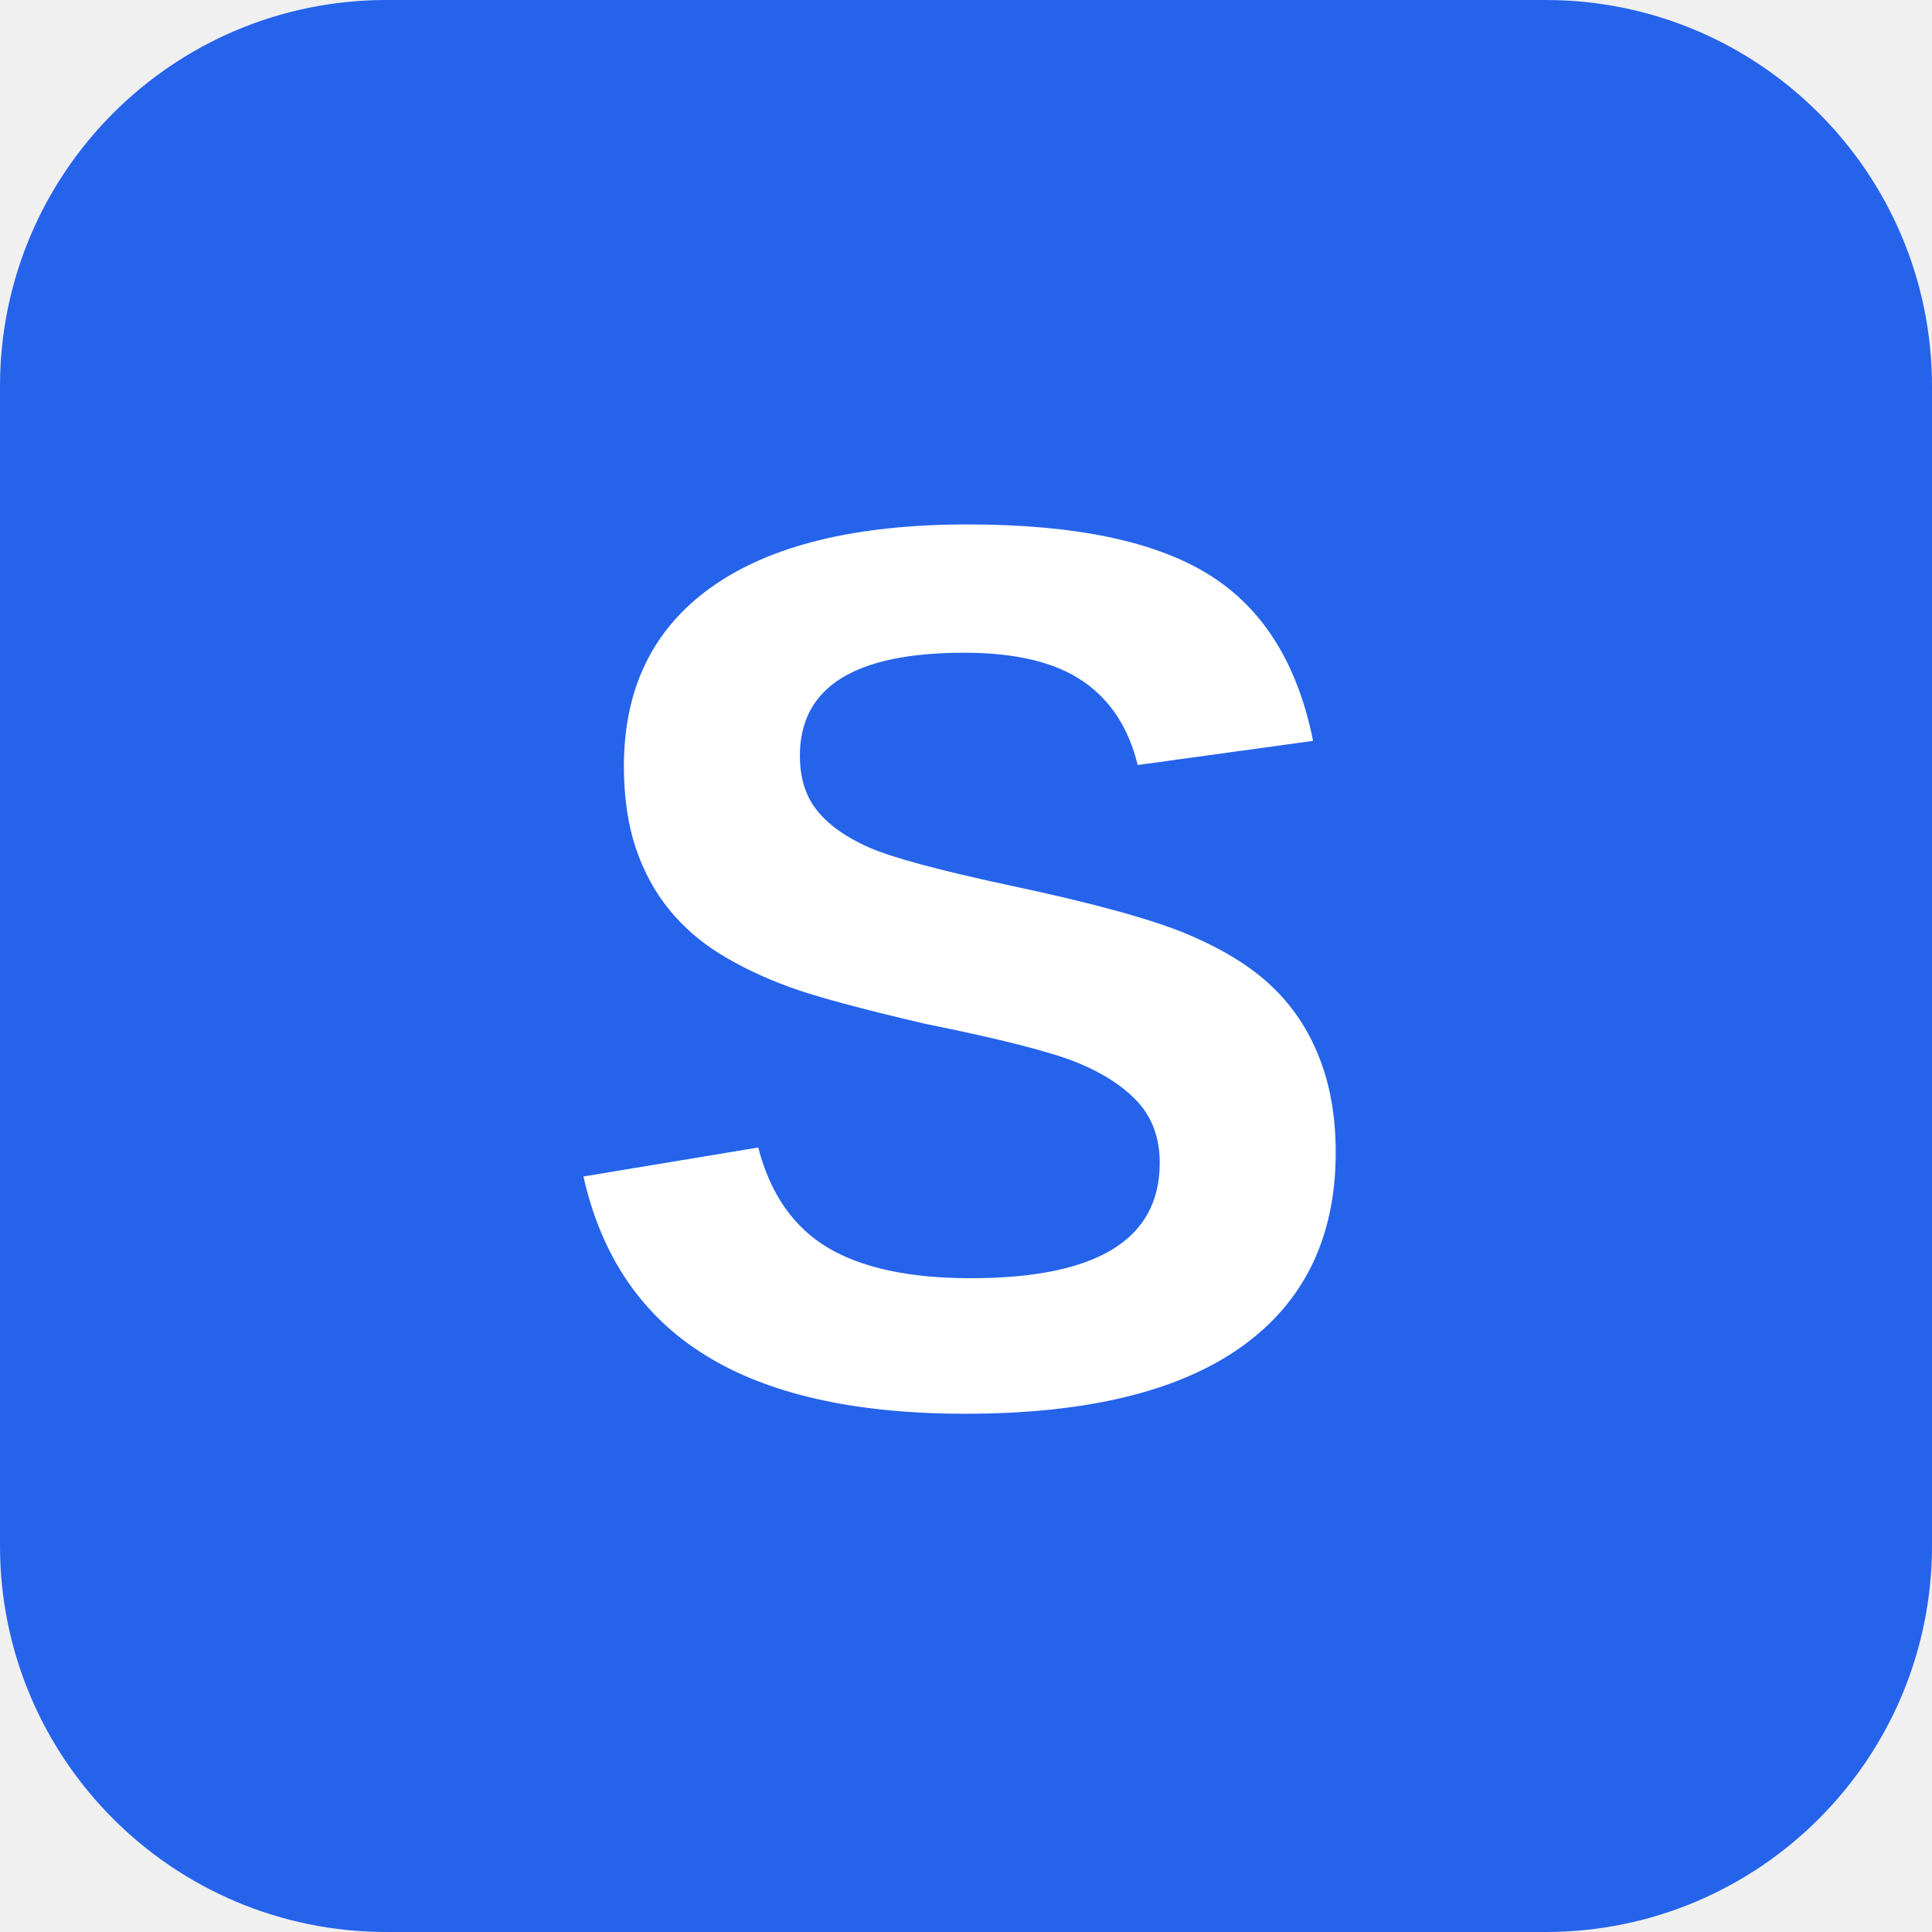
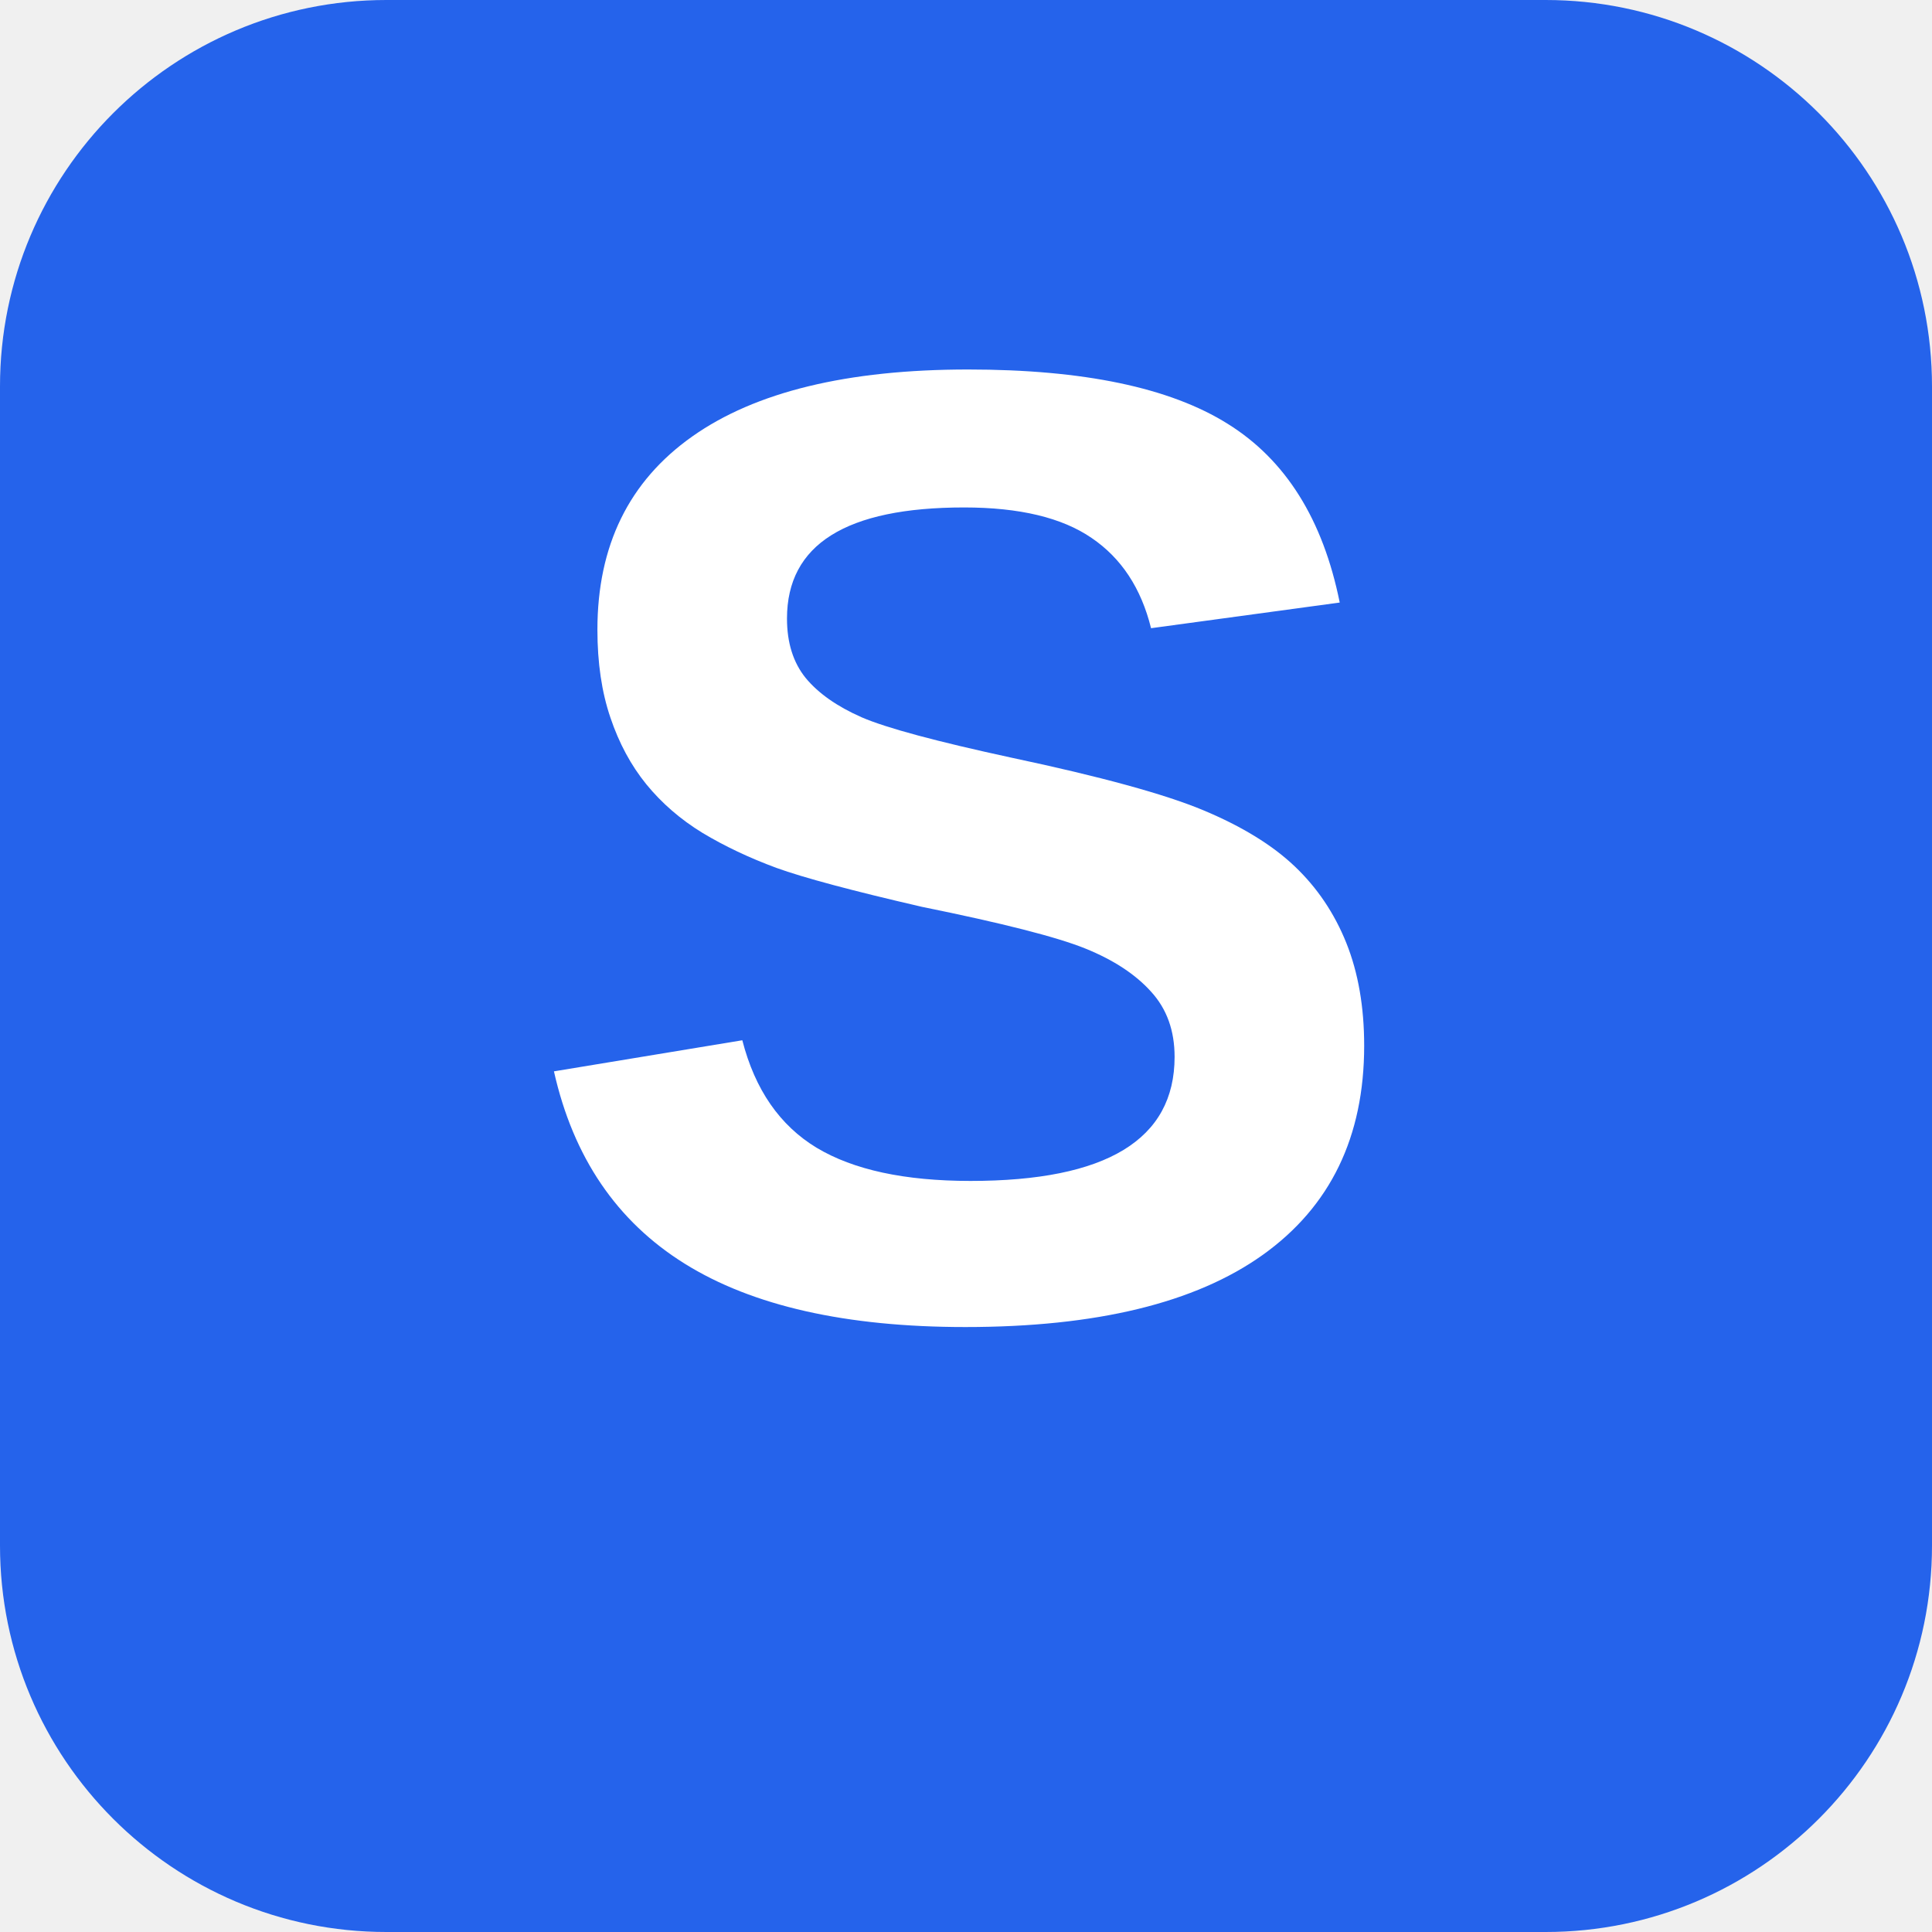
<svg xmlns="http://www.w3.org/2000/svg" viewBox="0 0 100 100">
  <rect width="100" height="100" fill="#2563eb" rx="20" />
-   <text x="50" y="50" font-family="Arial, sans-serif" font-size="65" font-weight="bold" fill="white" text-anchor="middle" dominant-baseline="central">S</text>
+   <text x="50" y="68" font-family="Arial, sans-serif" font-size="70" font-weight="bold" fill="white" text-anchor="middle">S</text>
</svg>
